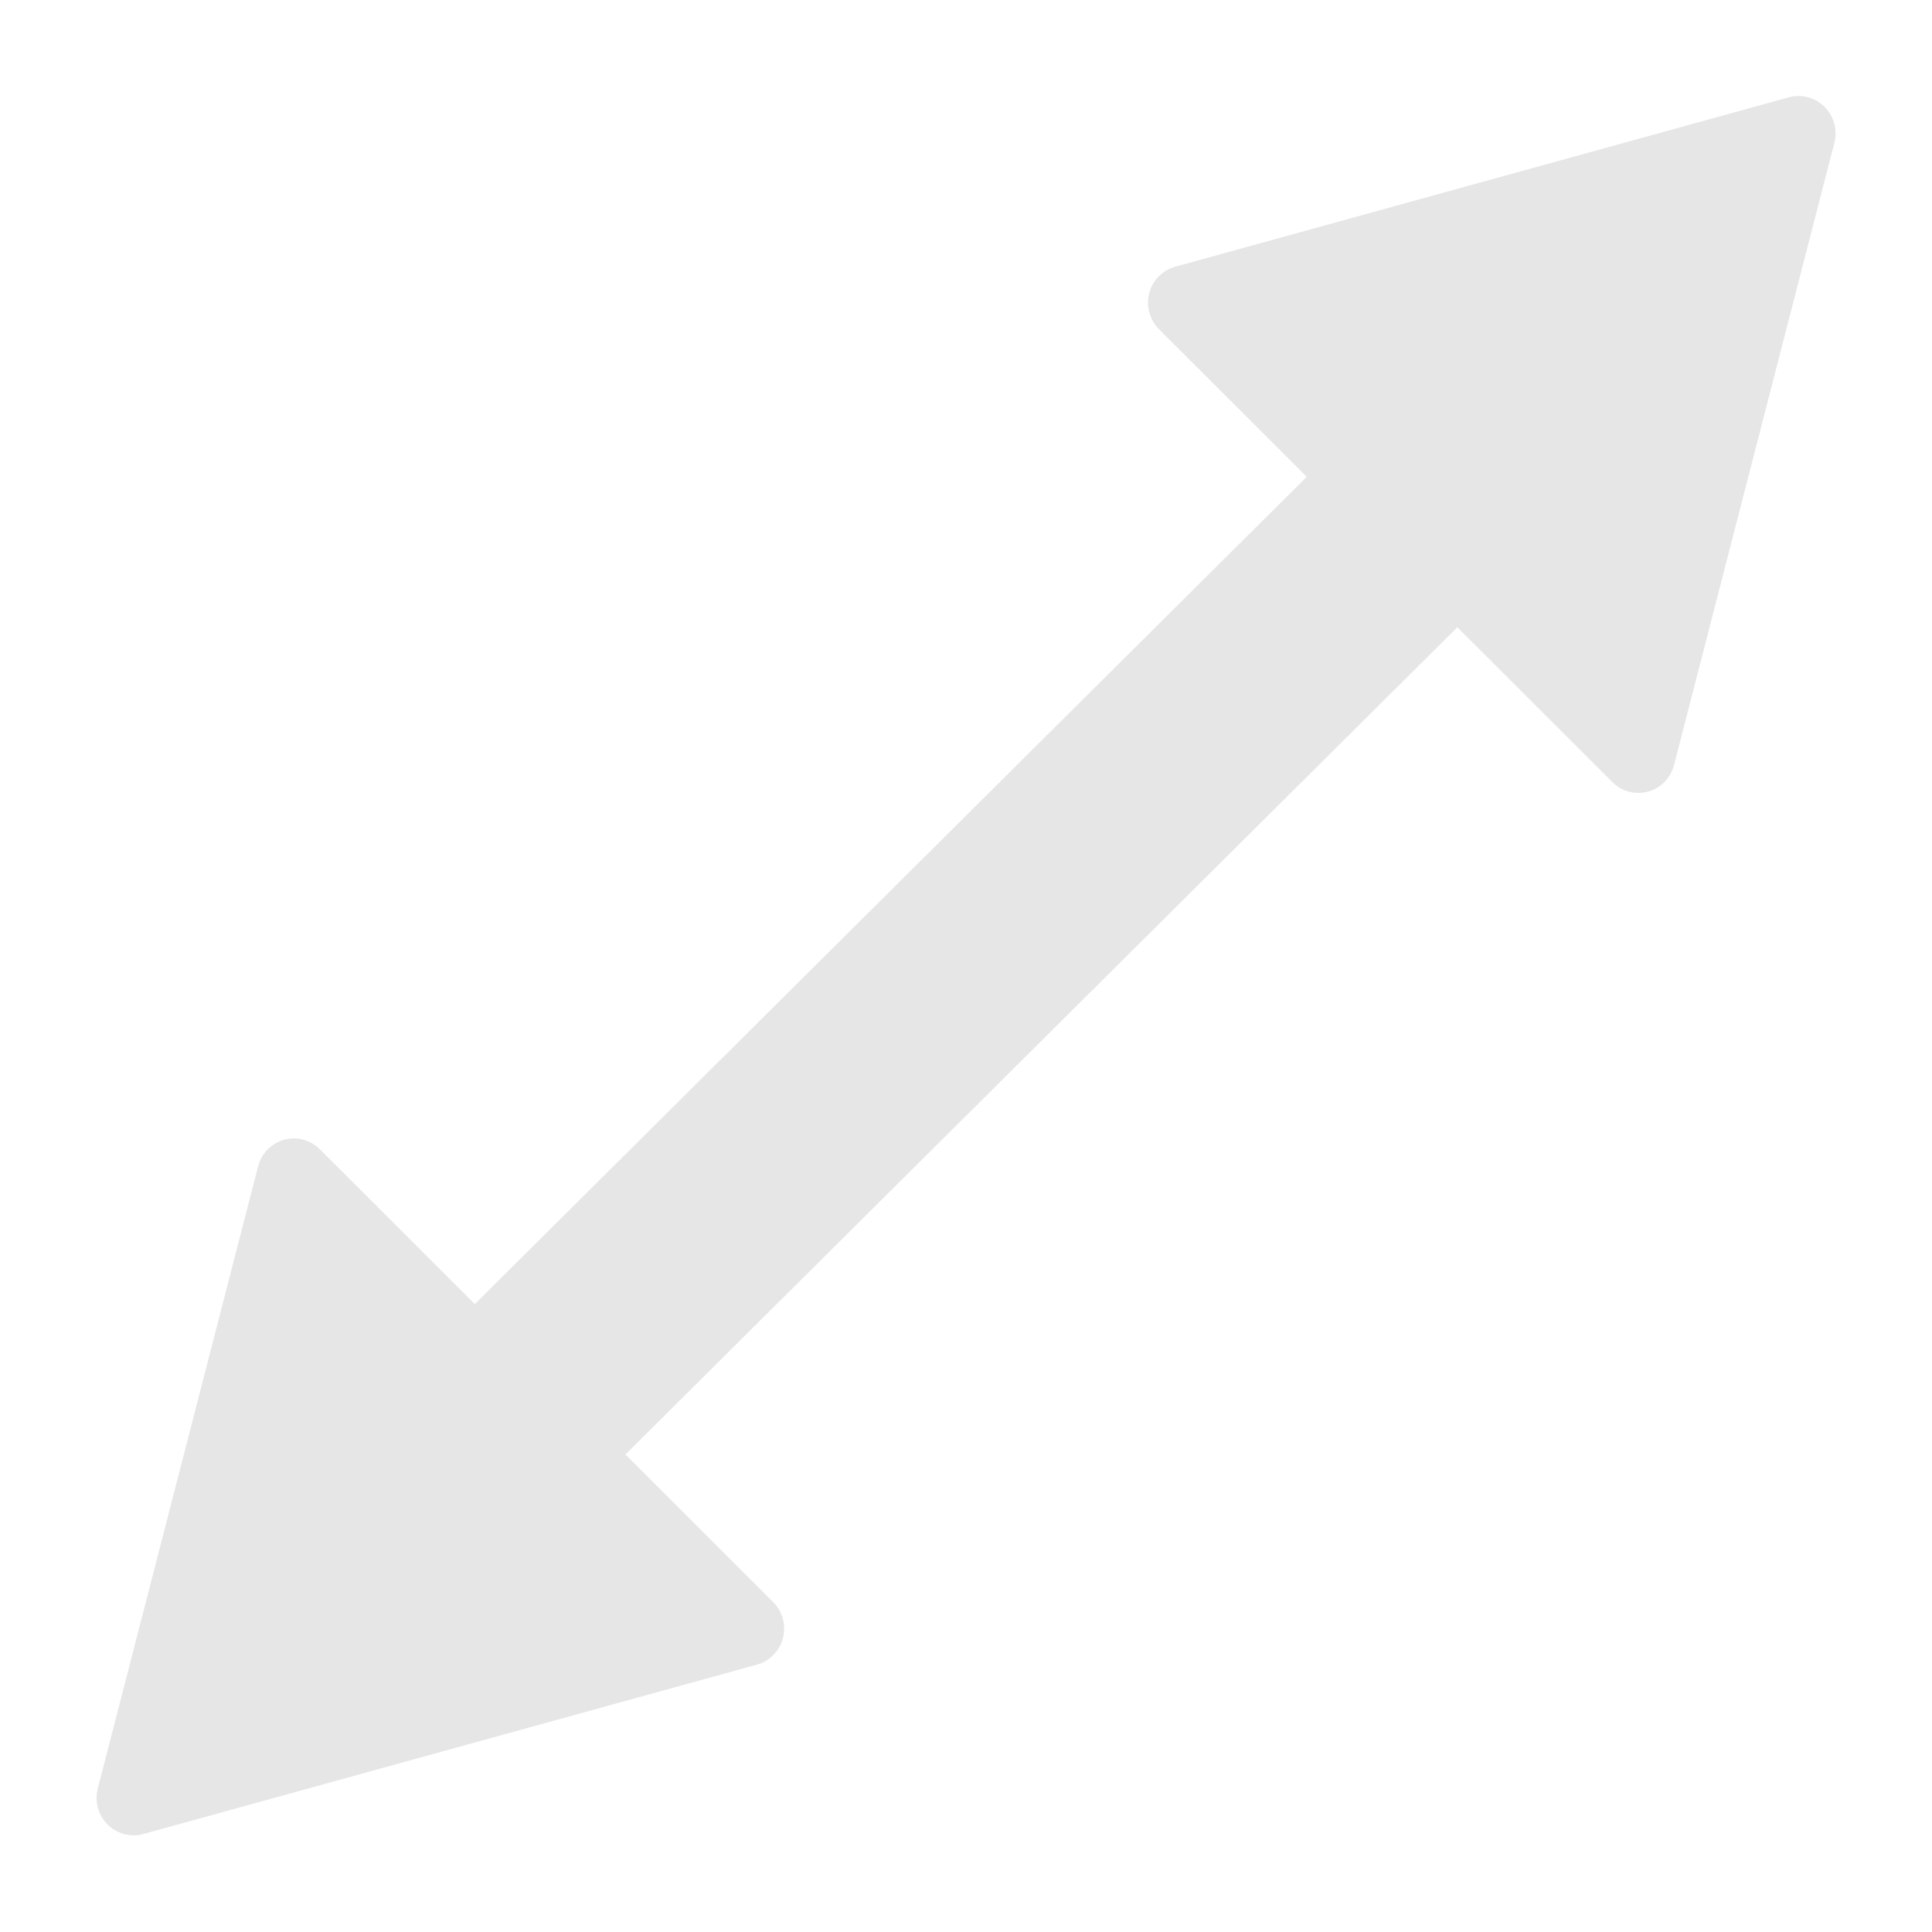
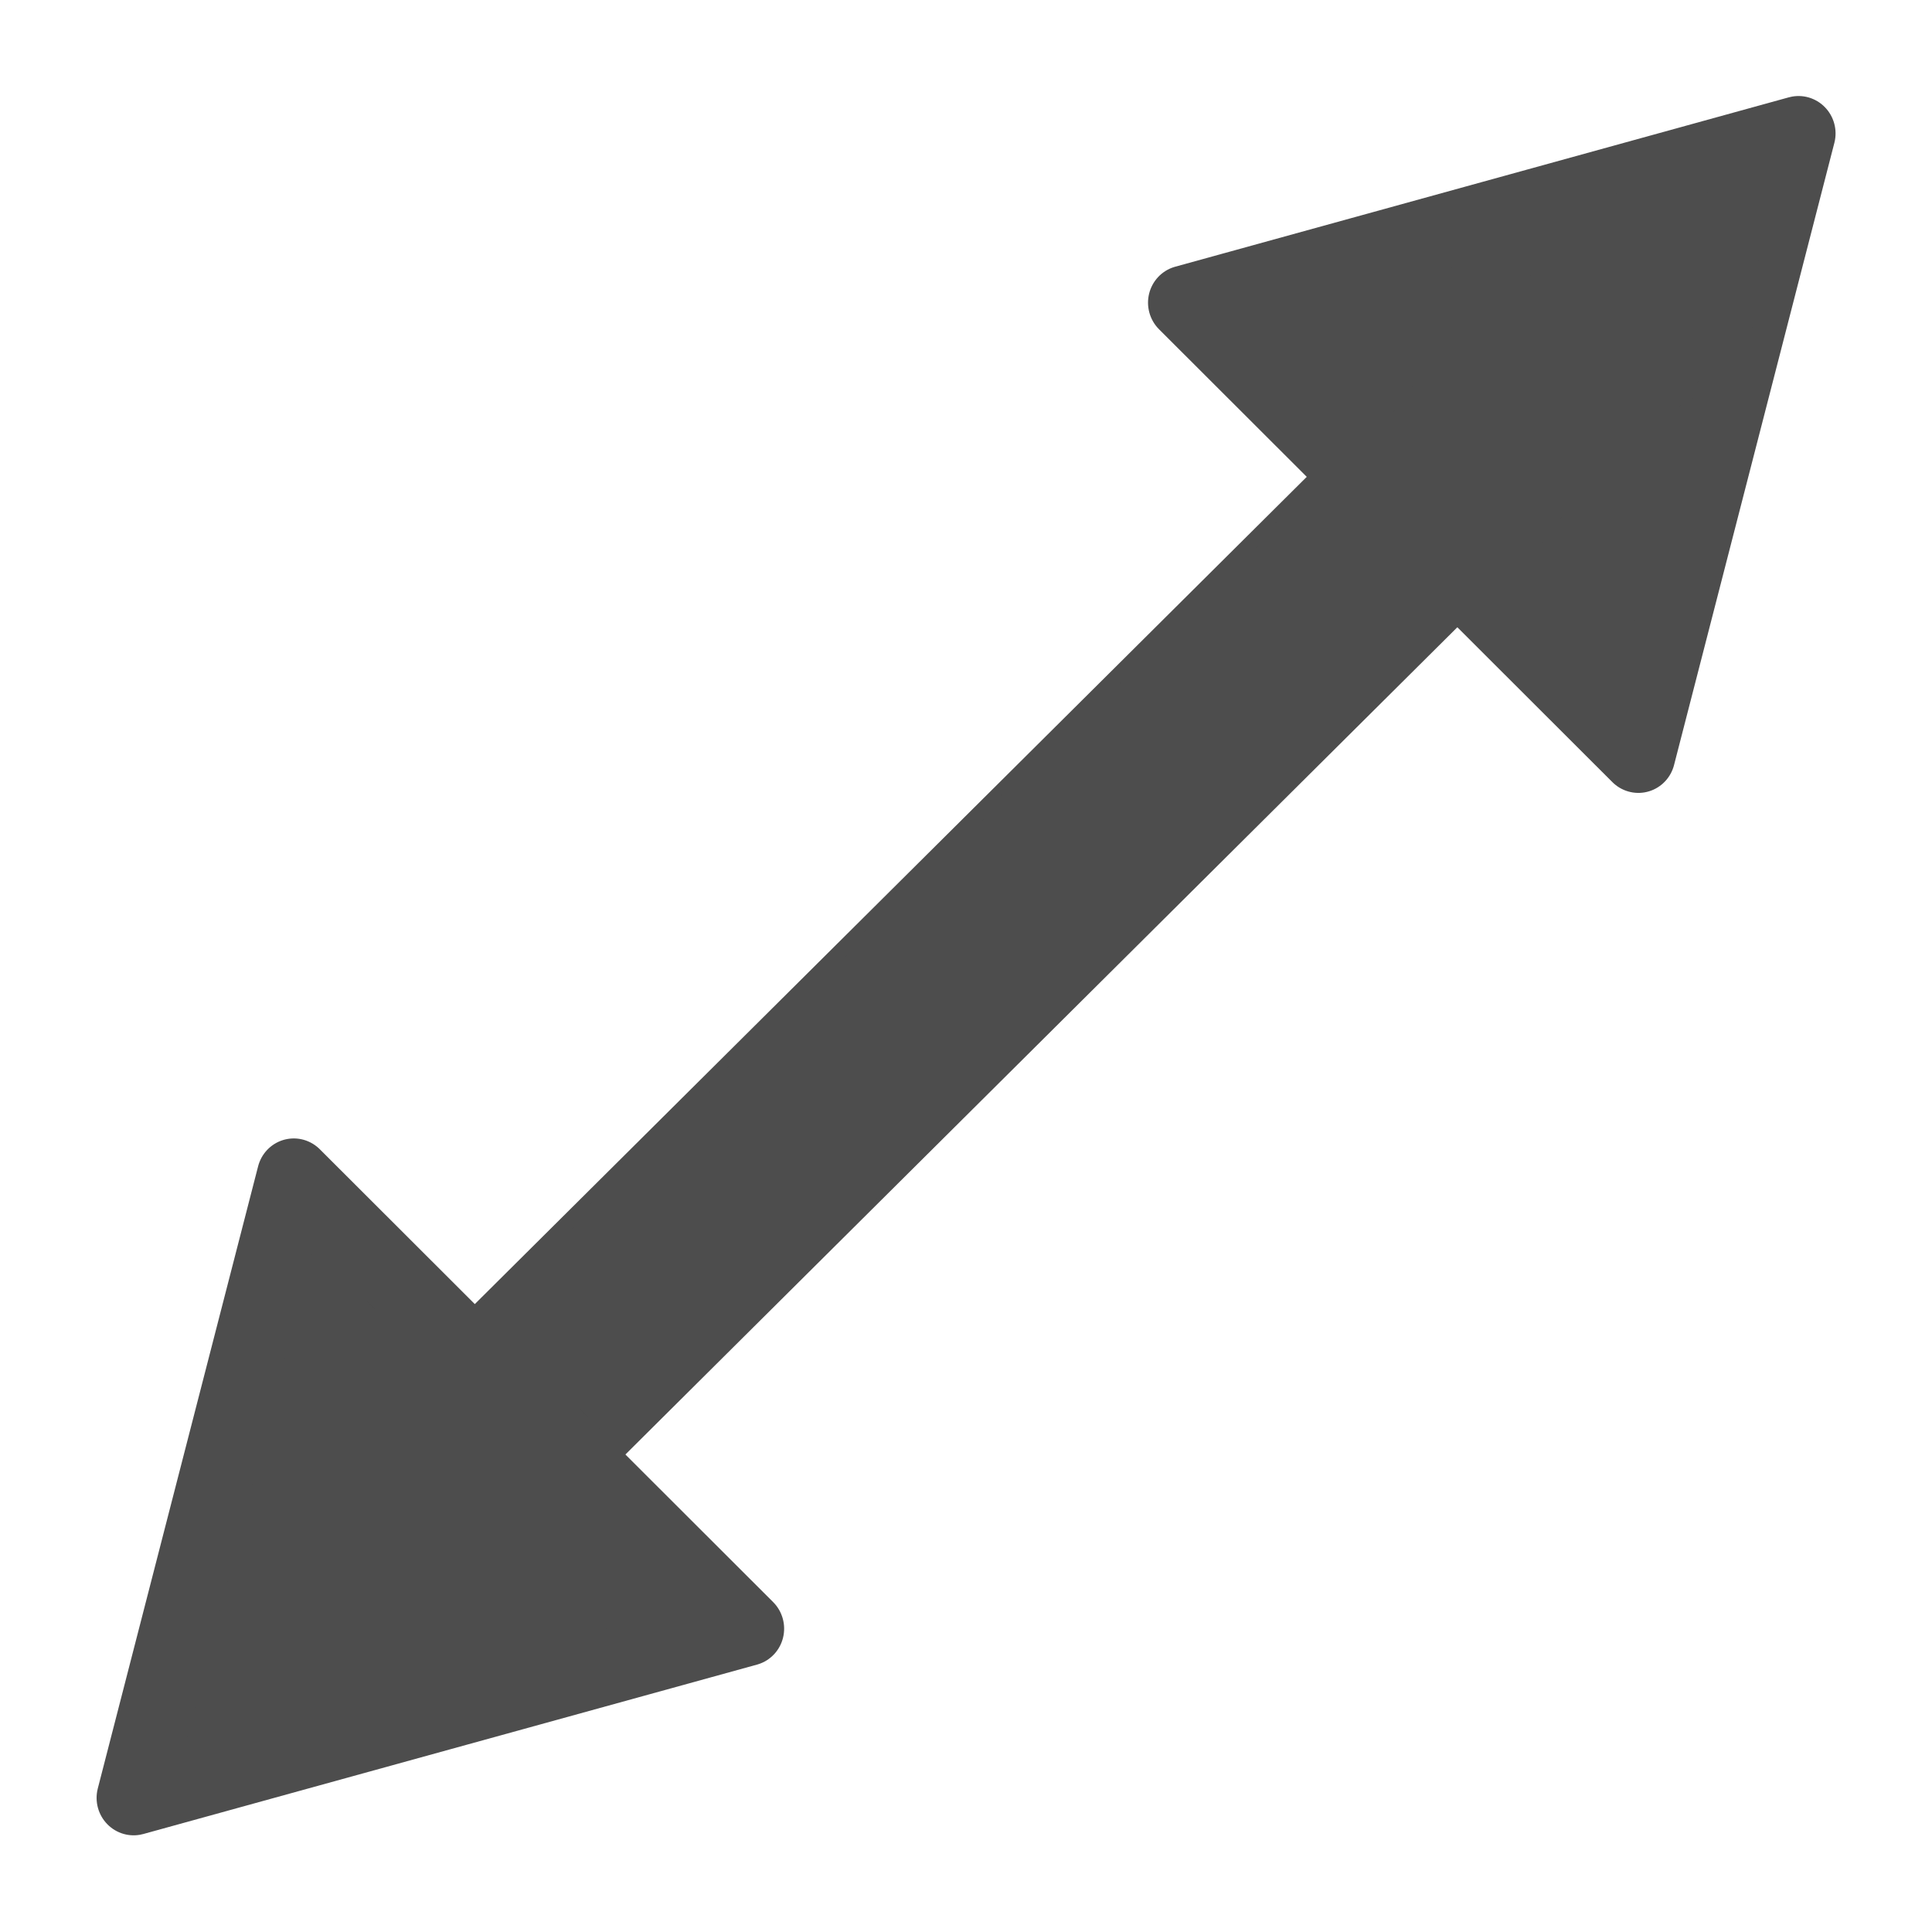
<svg xmlns="http://www.w3.org/2000/svg" width="500" height="500" viewBox="0 0 500 500" id="svg2" version="1.1">
  <defs id="defs4" />
  <g id="layer1" transform="translate(0,-552.3622)">
-     <g id="g4177" transform="matrix(1.017245,0,0,1.01282,-8.15095,-7.551487)" style="fill:#e6e6e6;stroke:#e6e6e6">
-       <g style="fill:#e6e6e6;fill-opacity:1;stroke:#e6e6e6;stroke-opacity:1" transform="matrix(1.009464,0,0,1.012688,14.39244,-26.8996)" id="g4206">
-         <rect style="fill:#e6e6e6;fill-opacity:1;fill-rule:evenodd;stroke:#e6e6e6;stroke-width:1.125px;stroke-linecap:butt;stroke-linejoin:miter;stroke-opacity:1" id="rect3336" width="441.621" height="49.912" x="-648.683" y="719.957" ry="21.913" transform="matrix(0.7086919,-0.7055181,0.6777011,0.7353375,0,0)" />
-         <path style="fill:#e6e6e6;fill-opacity:1;stroke:#e6e6e6;stroke-width:16.55;stroke-linecap:round;stroke-linejoin:round;stroke-miterlimit:4;stroke-dasharray:none;stroke-opacity:1" id="path4204" d="m 120.208,649.816 -62.112,-34.993 61.361,-36.294 61.361,-36.294 0.751,71.287 0.751,71.287 z" transform="matrix(-0.798259,0.8003051,-0.792925,-0.8098015,980.8636,1057.502)" />
+     <g id="g4177" transform="matrix(1.017245,0,0,1.01282,-8.15095,-7.551487)">
+       <g style="fill:#4d4d4d;fill-opacity:1;stroke:#4d4d4d;stroke-opacity:1" transform="matrix(1.009464,0,0,1.012688,14.39244,-26.8996)" id="g4206">
+         <rect style="fill:#4d4d4d;fill-opacity:1;fill-rule:evenodd;stroke:#4d4d4d;stroke-width:1.125px;stroke-linecap:butt;stroke-linejoin:miter;stroke-opacity:1" id="rect3336" width="441.621" height="49.912" x="-648.683" y="719.957" ry="21.913" transform="matrix(0.7086919,-0.7055181,0.6777011,0.7353375,0,0)" />
+         <path style="fill:#4d4d4d;fill-opacity:1;stroke:#4d4d4d;stroke-width:16.55;stroke-linecap:round;stroke-linejoin:round;stroke-miterlimit:4;stroke-dasharray:none;stroke-opacity:1" id="path4204" d="m 120.208,649.816 -62.112,-34.993 61.361,-36.294 61.361,-36.294 0.751,71.287 0.751,71.287 z" transform="matrix(-0.798259,0.8003051,-0.792925,-0.8098015,980.8636,1057.502)" />
      </g>
-       <g style="fill:#e6e6e6;fill-opacity:1;stroke:#e6e6e6;stroke-opacity:1" transform="matrix(-1.009464,0,0,-1.012688,493.1964,1626.055)" id="g4206-3">
-         <rect style="fill:#e6e6e6;fill-opacity:1;fill-rule:evenodd;stroke:#e6e6e6;stroke-width:1.125px;stroke-linecap:butt;stroke-linejoin:miter;stroke-opacity:1" id="rect3336-6" width="441.621" height="49.912" x="-648.683" y="719.957" ry="21.913" transform="matrix(0.7086919,-0.7055181,0.6777011,0.7353375,0,0)" />
-         <path style="fill:#e6e6e6;fill-opacity:1;stroke:#e6e6e6;stroke-width:16.55;stroke-linecap:round;stroke-linejoin:round;stroke-miterlimit:4;stroke-dasharray:none;stroke-opacity:1" id="path4204-7" d="m 120.208,649.816 -62.112,-34.993 61.361,-36.294 61.361,-36.294 0.751,71.287 0.751,71.287 z" transform="matrix(-0.798259,0.8003051,-0.792925,-0.8098015,980.8636,1057.502)" />
+       <g style="fill:#4d4d4d;fill-opacity:1;stroke:#4d4d4d;stroke-opacity:1" transform="matrix(-1.009464,0,0,-1.012688,493.1964,1626.055)" id="g4206-3">
+         <rect style="fill:#4d4d4d;fill-opacity:1;fill-rule:evenodd;stroke:#4d4d4d;stroke-width:1.125px;stroke-linecap:butt;stroke-linejoin:miter;stroke-opacity:1" id="rect3336-6" width="441.621" height="49.912" x="-648.683" y="719.957" ry="21.913" transform="matrix(0.7086919,-0.7055181,0.6777011,0.7353375,0,0)" />
+         <path style="fill:#4d4d4d;fill-opacity:1;stroke:#4d4d4d;stroke-width:16.55;stroke-linecap:round;stroke-linejoin:round;stroke-miterlimit:4;stroke-dasharray:none;stroke-opacity:1" id="path4204-7" d="m 120.208,649.816 -62.112,-34.993 61.361,-36.294 61.361,-36.294 0.751,71.287 0.751,71.287 z" transform="matrix(-0.798259,0.8003051,-0.792925,-0.8098015,980.8636,1057.502)" />
      </g>
    </g>
  </g>
</svg>
